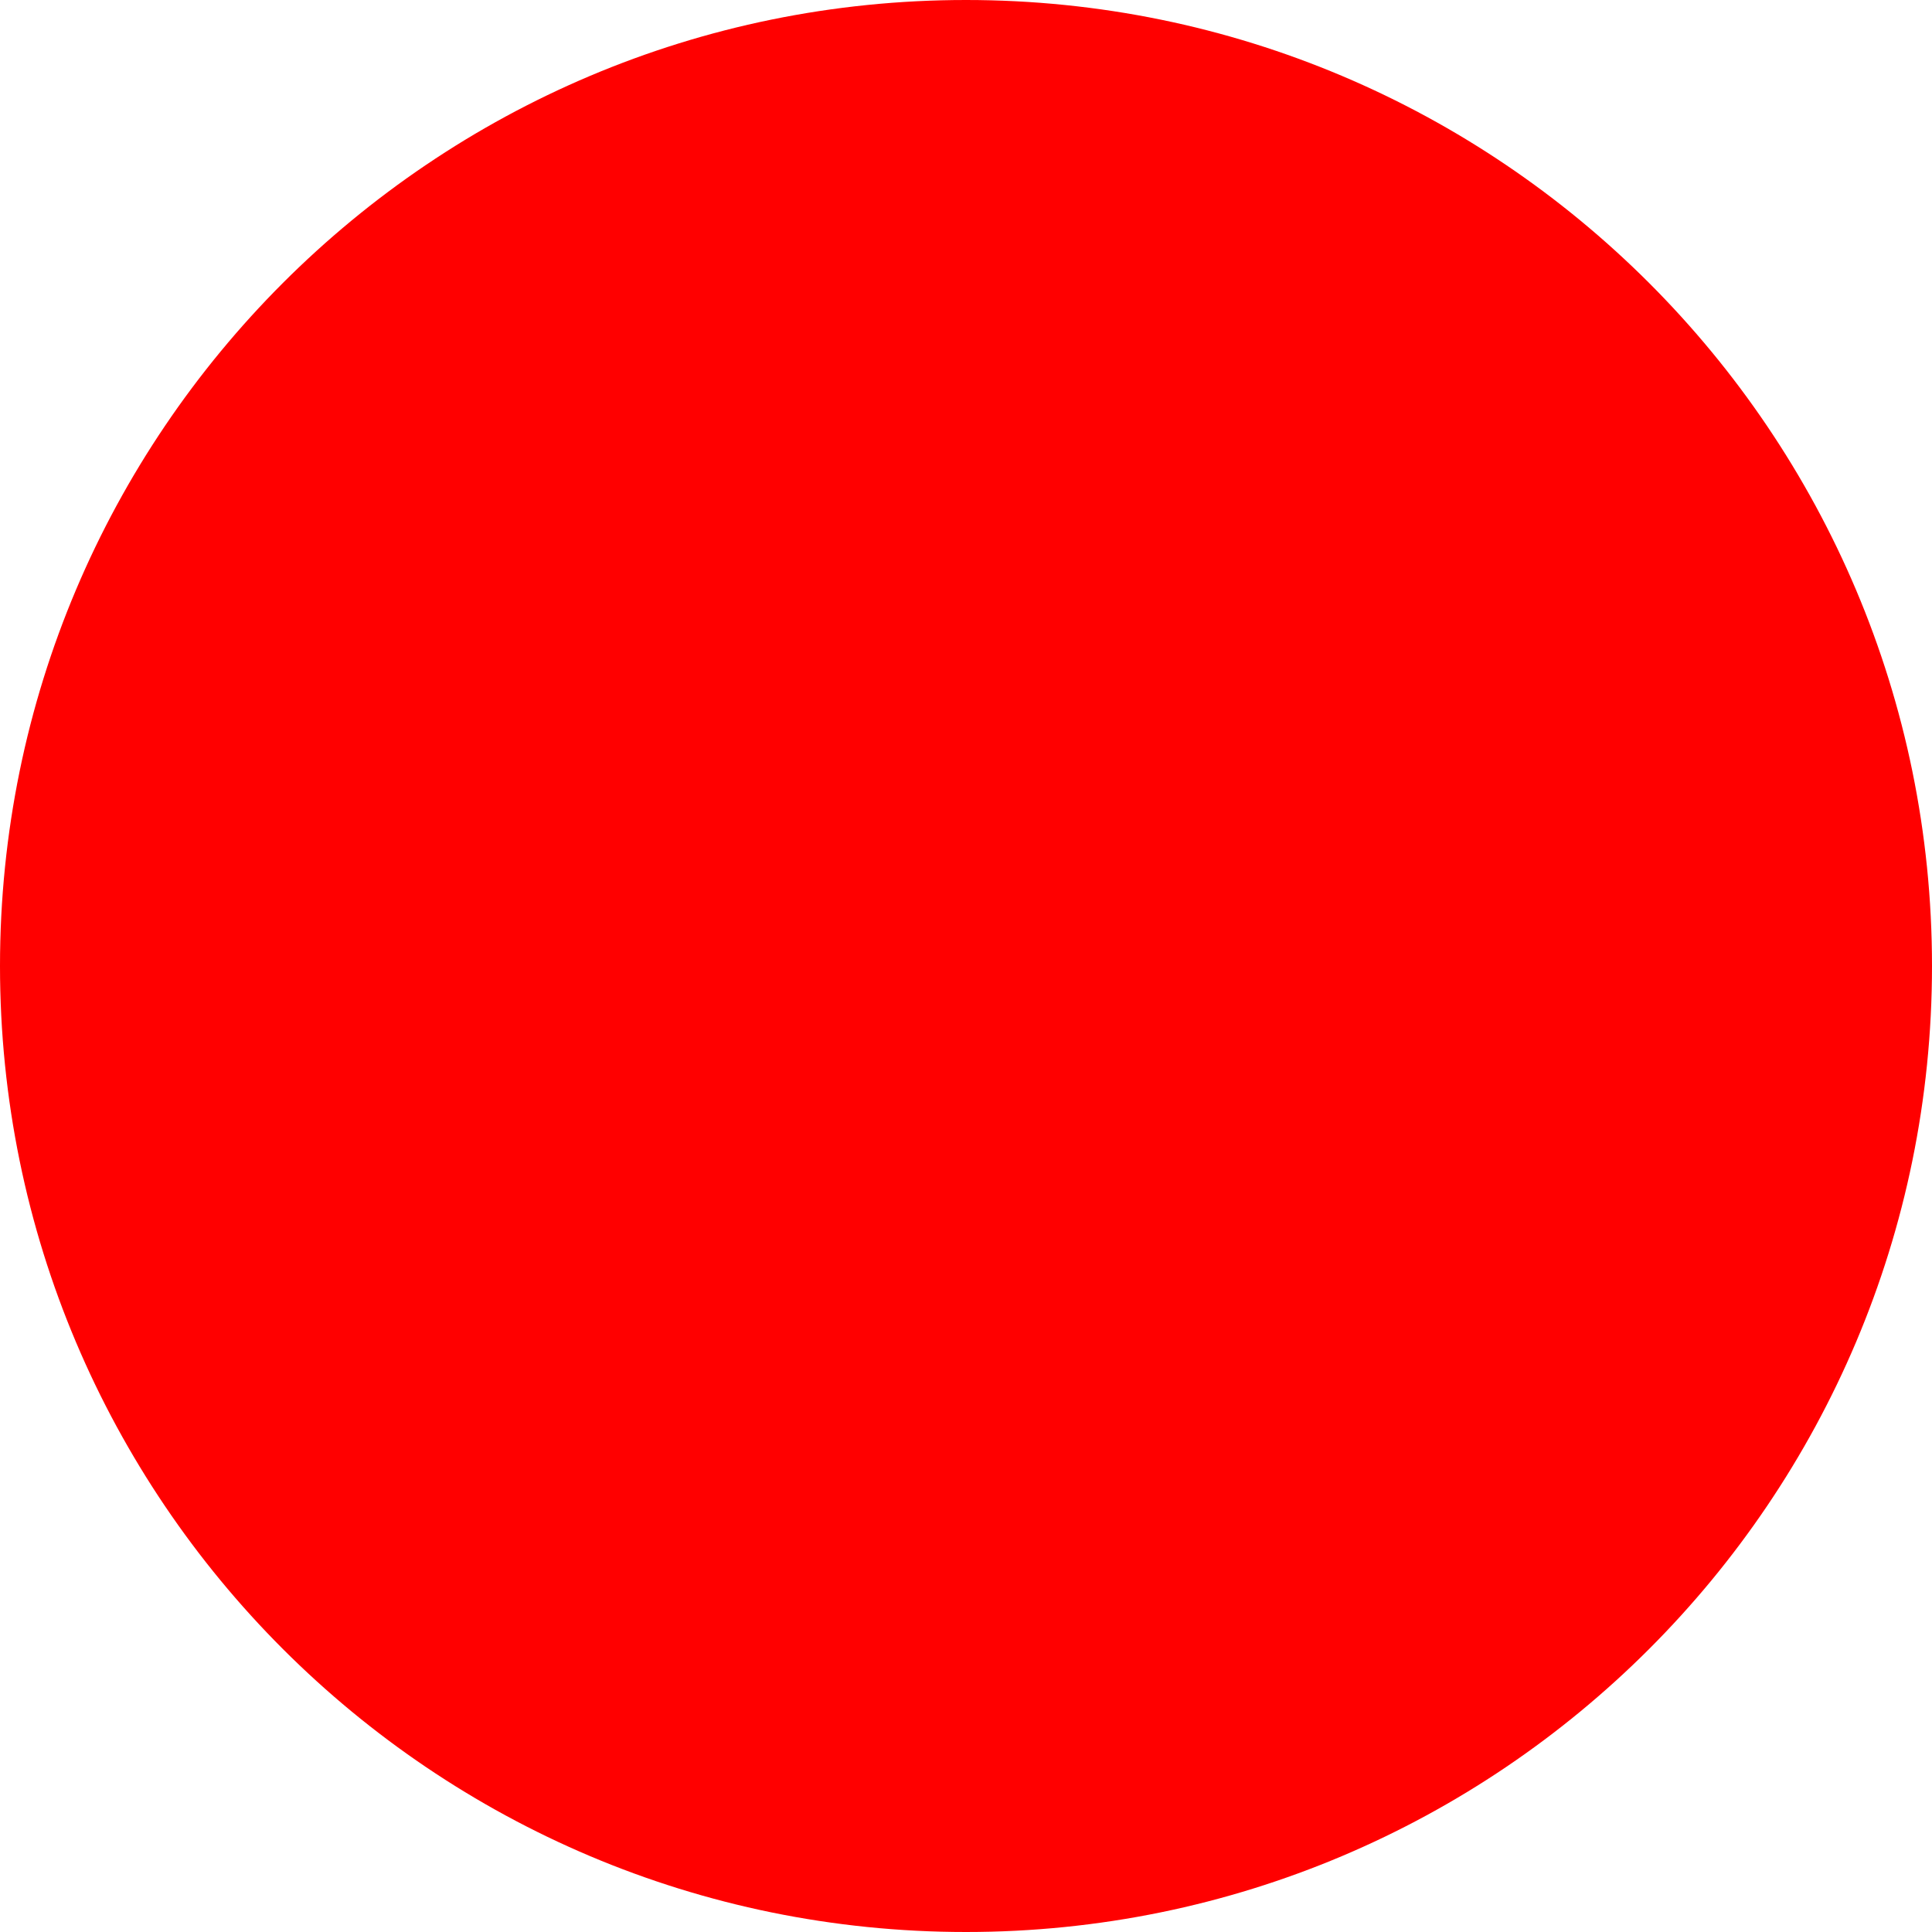
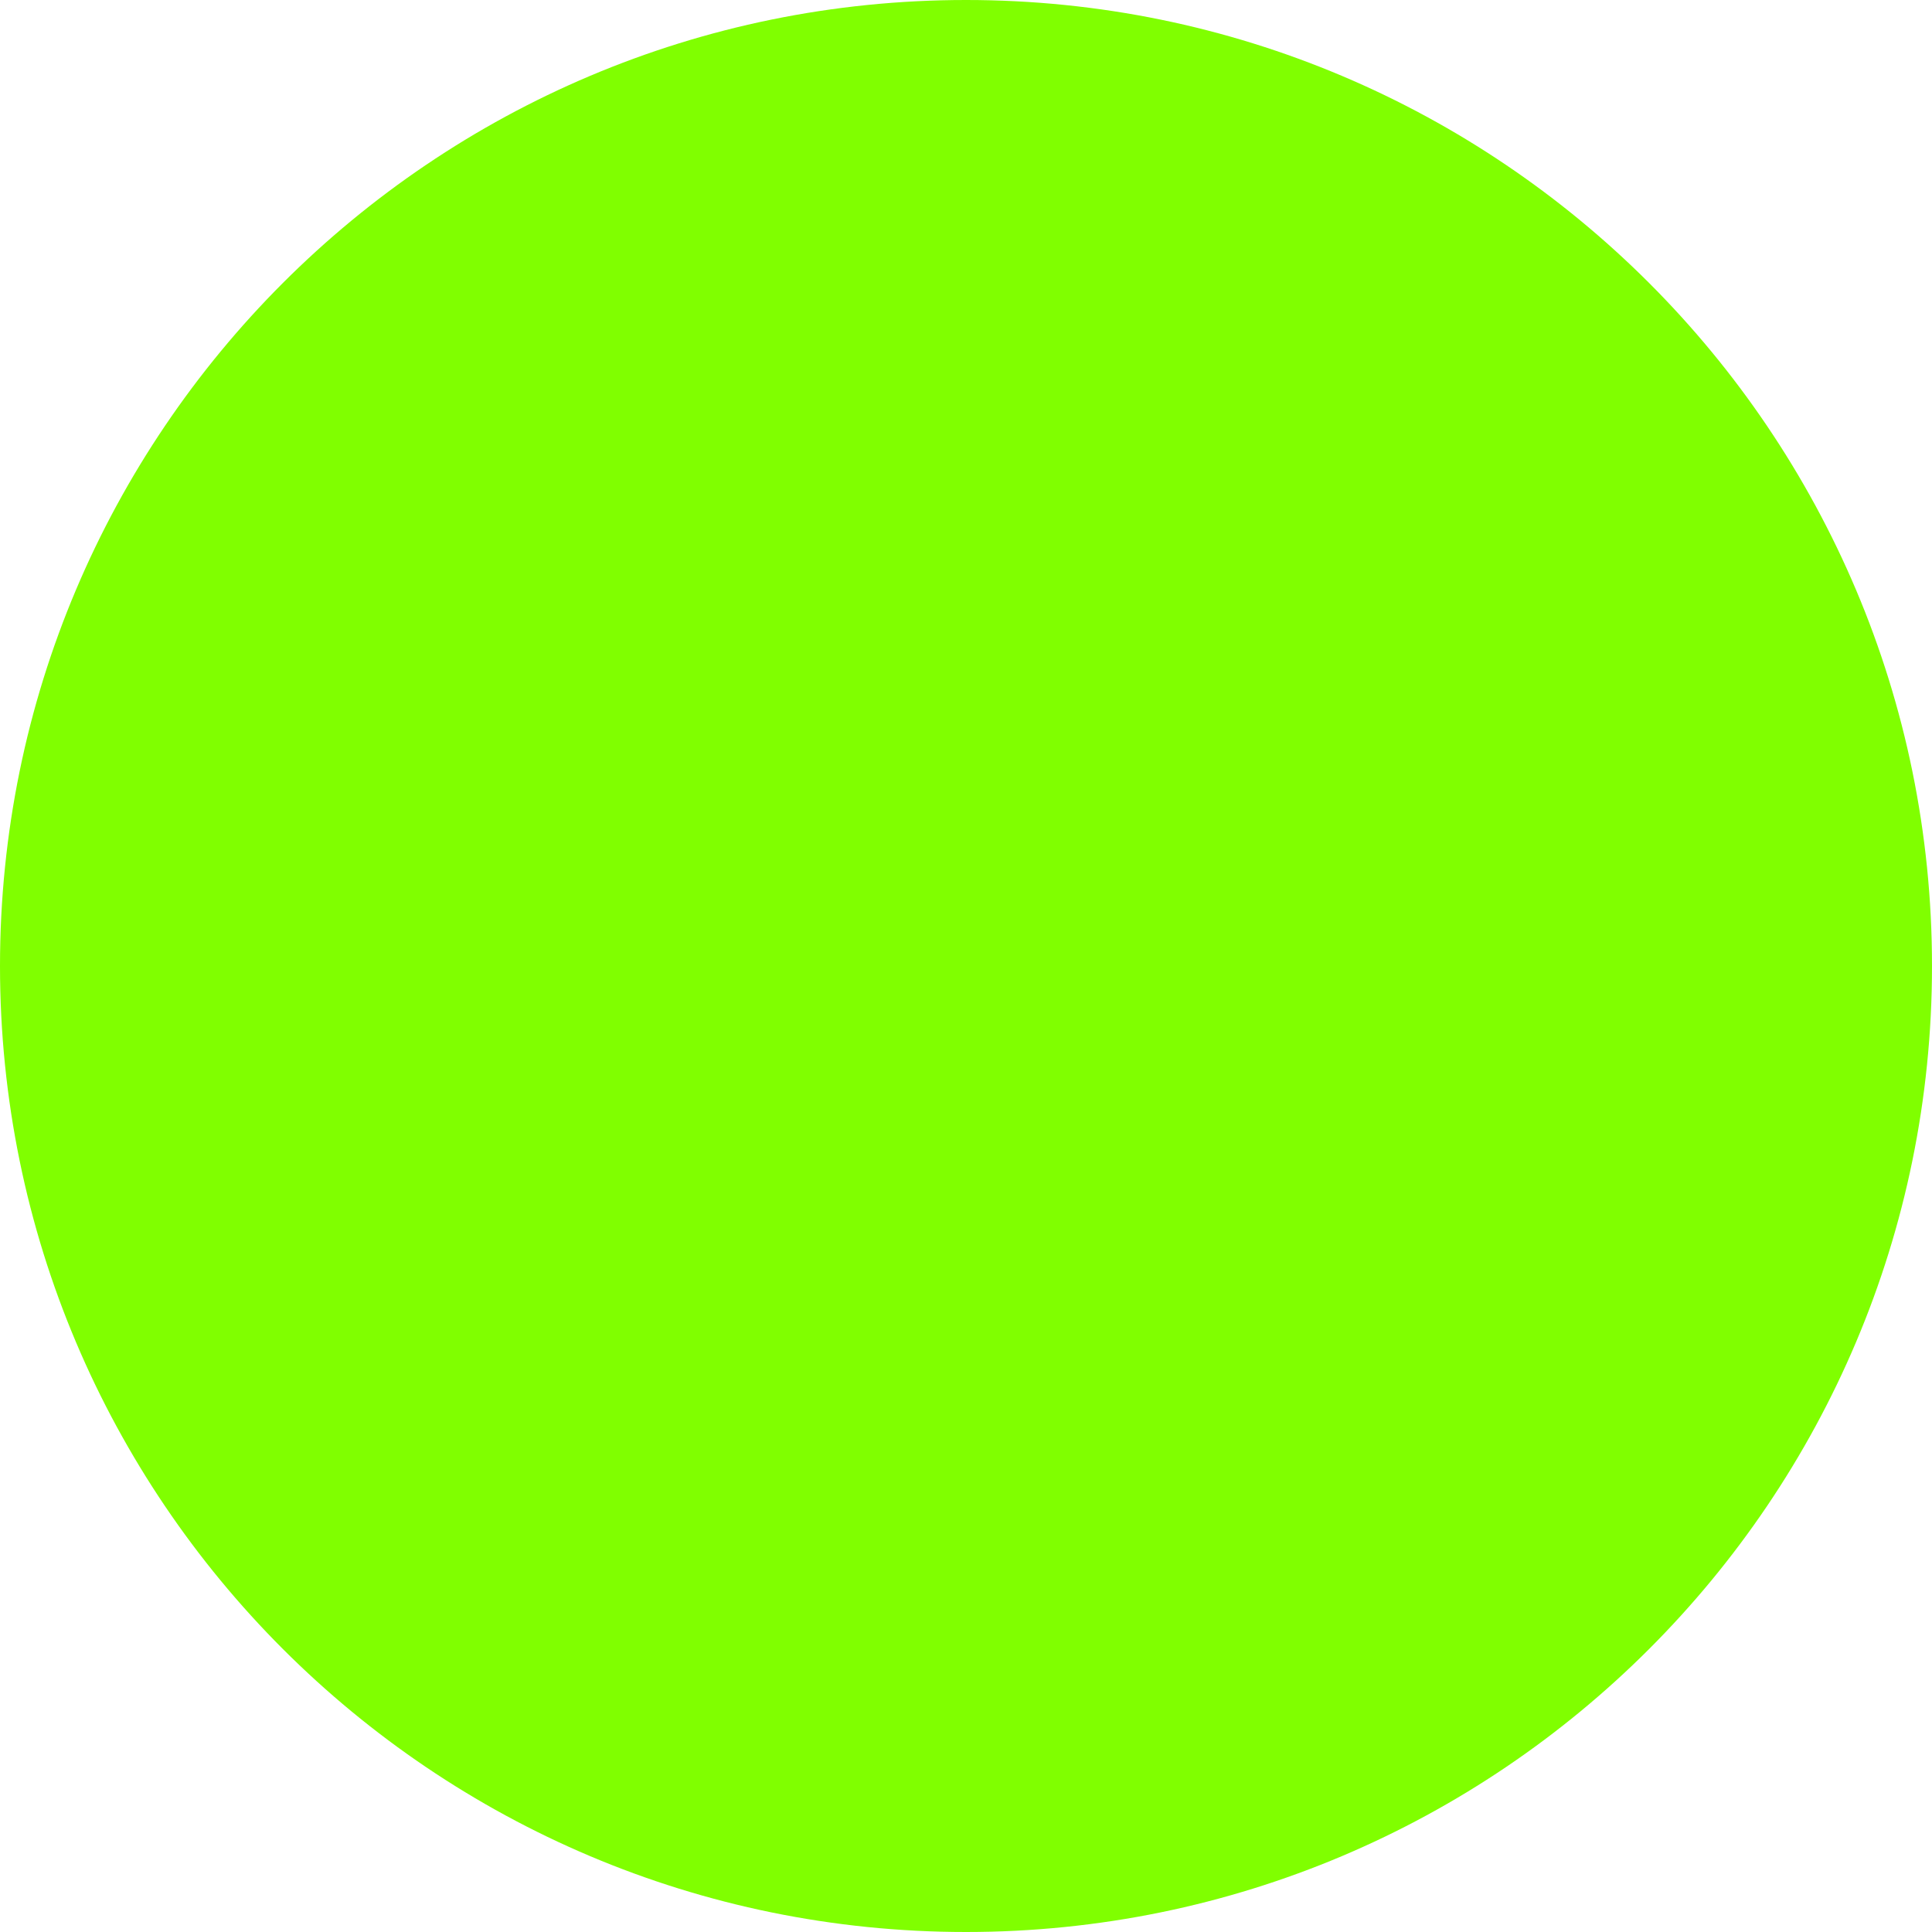
<svg xmlns="http://www.w3.org/2000/svg" viewBox="0 0 20 20" fill="none">
-   <rect width="20" height="20" rx="10" fill="red" />
-   <text x="50%" y="55%" alignment-baseline="middle" text-anchor="middle" fill="green" font-size="14px" font-family="Arial, sans-serif" />
+   <rect width="20" height="20" rx="10" fill="#80ff00 " />
+   <text x="50%" y="55%" alignment-baseline="middle" text-anchor="middle" fill="#80ff00" font-size="14px" font-family="Arial, sans-serif" />
</svg>
